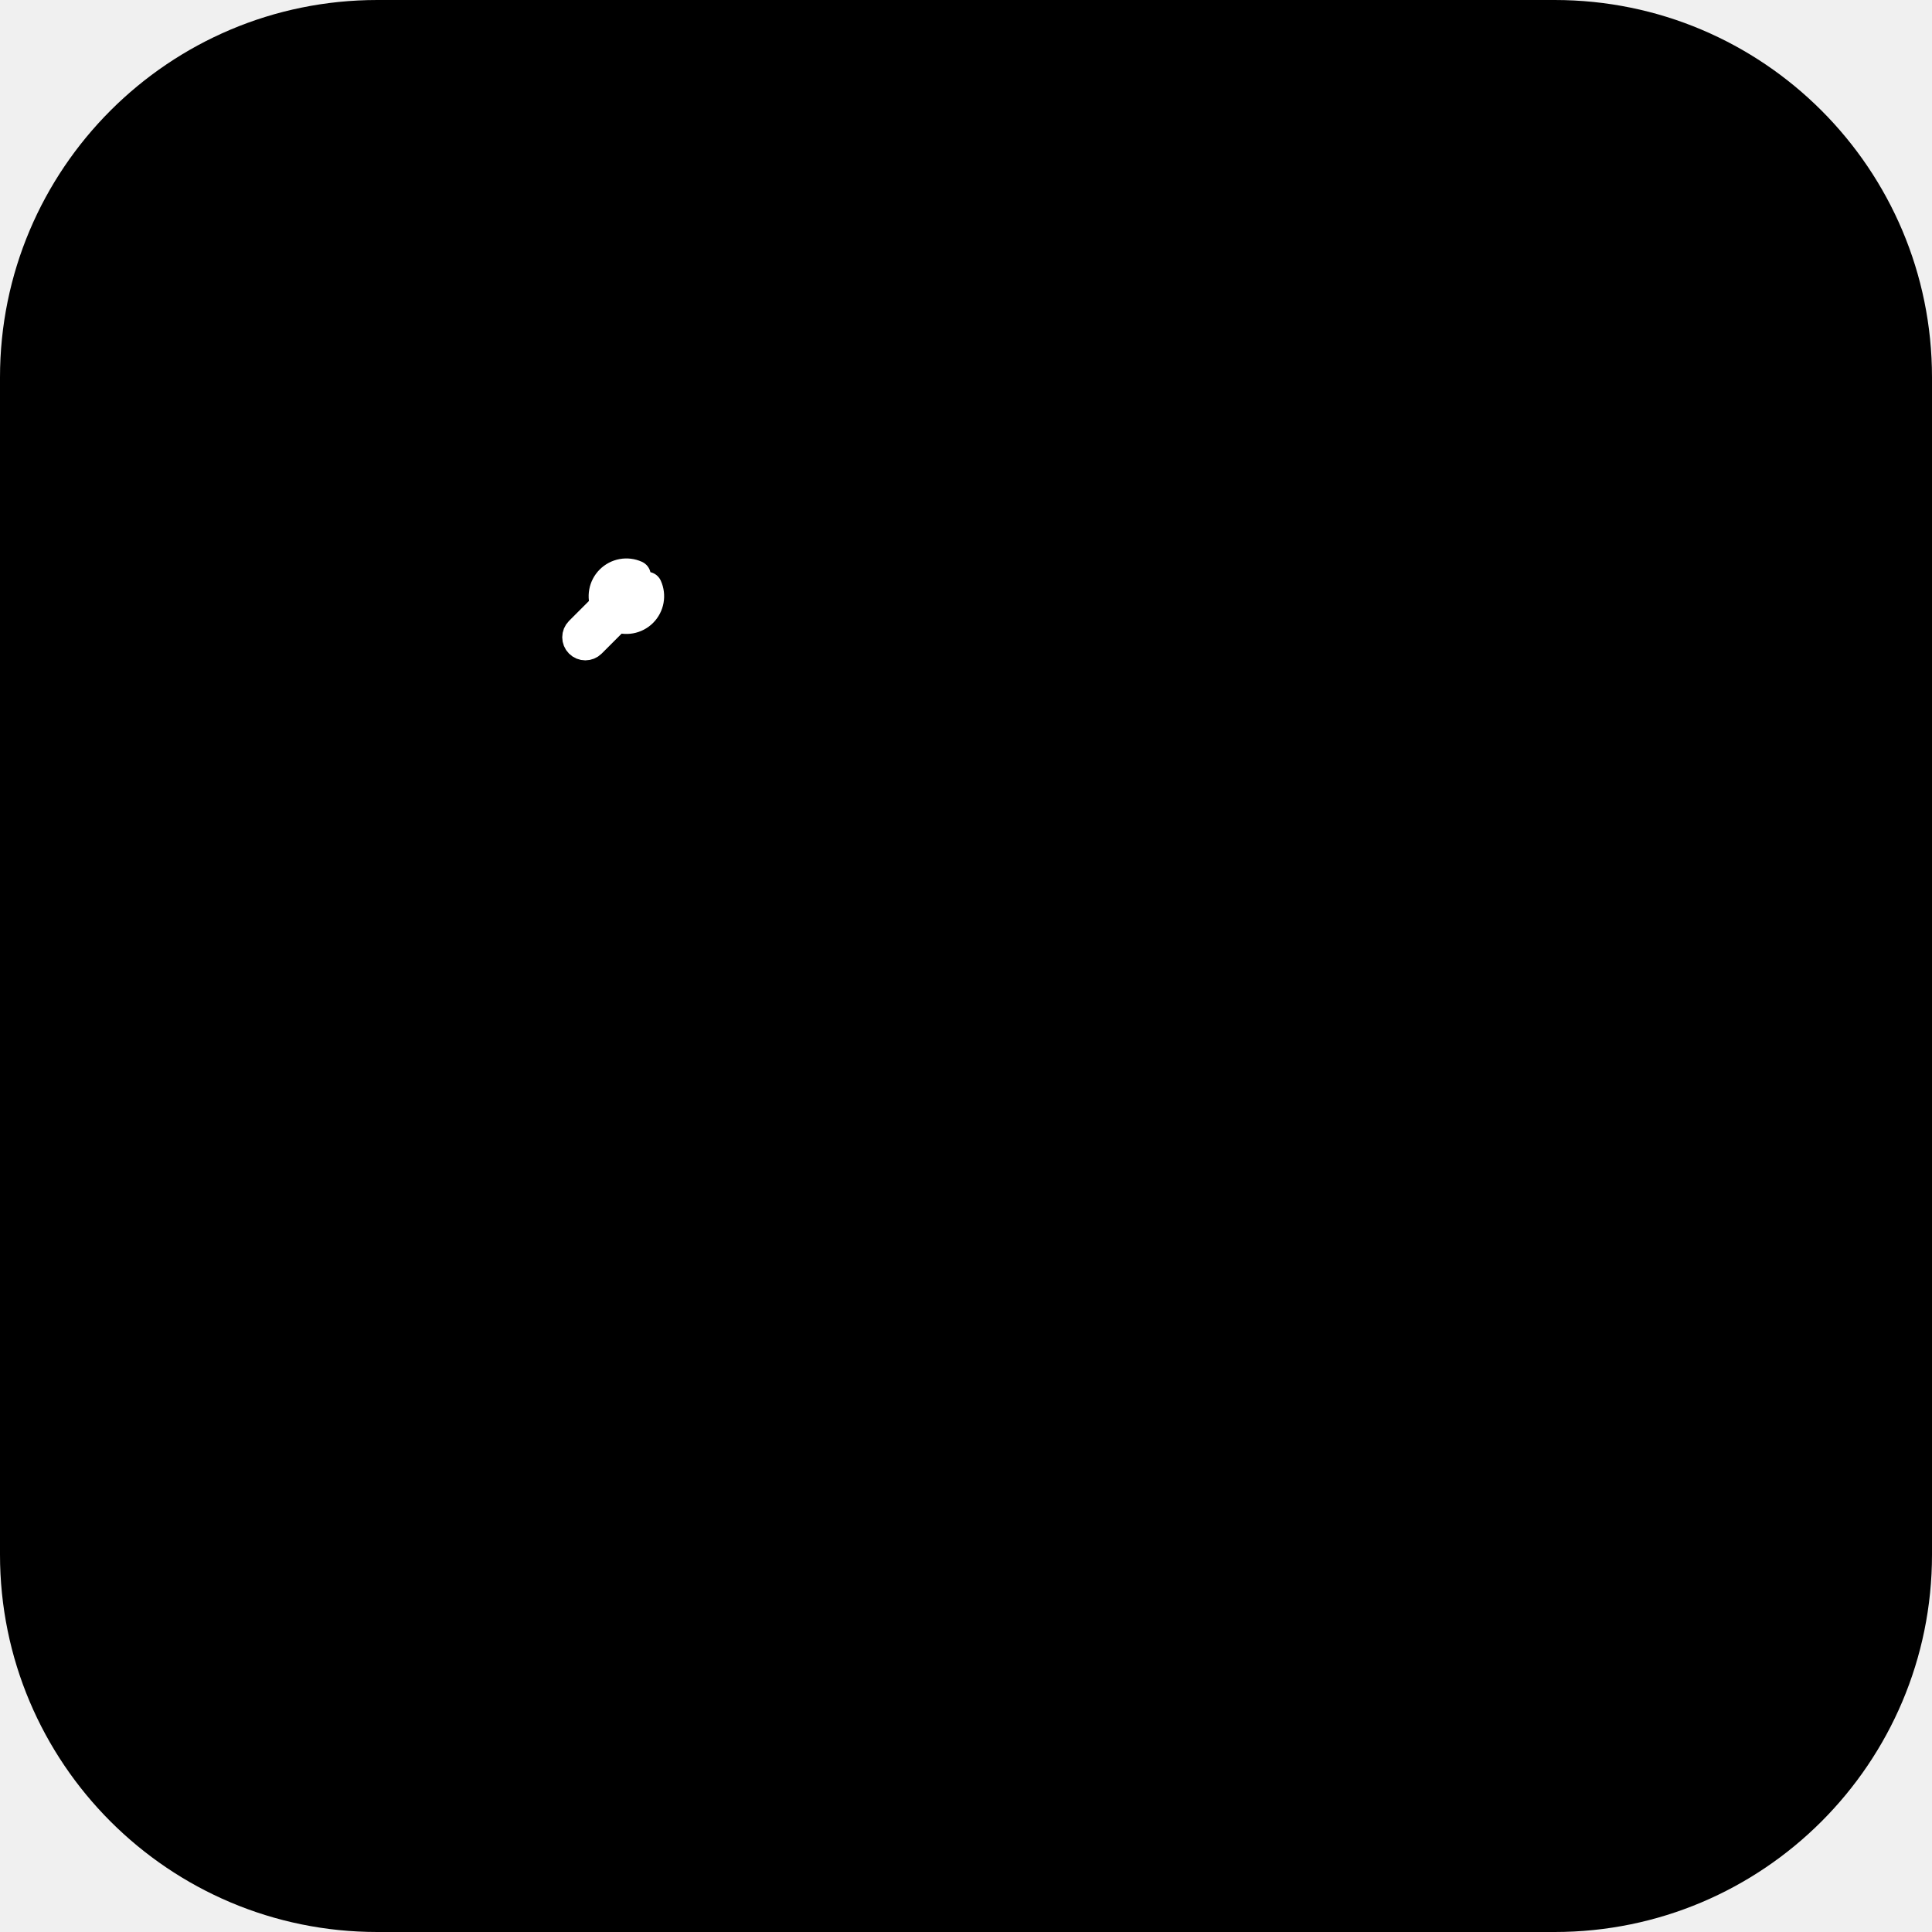
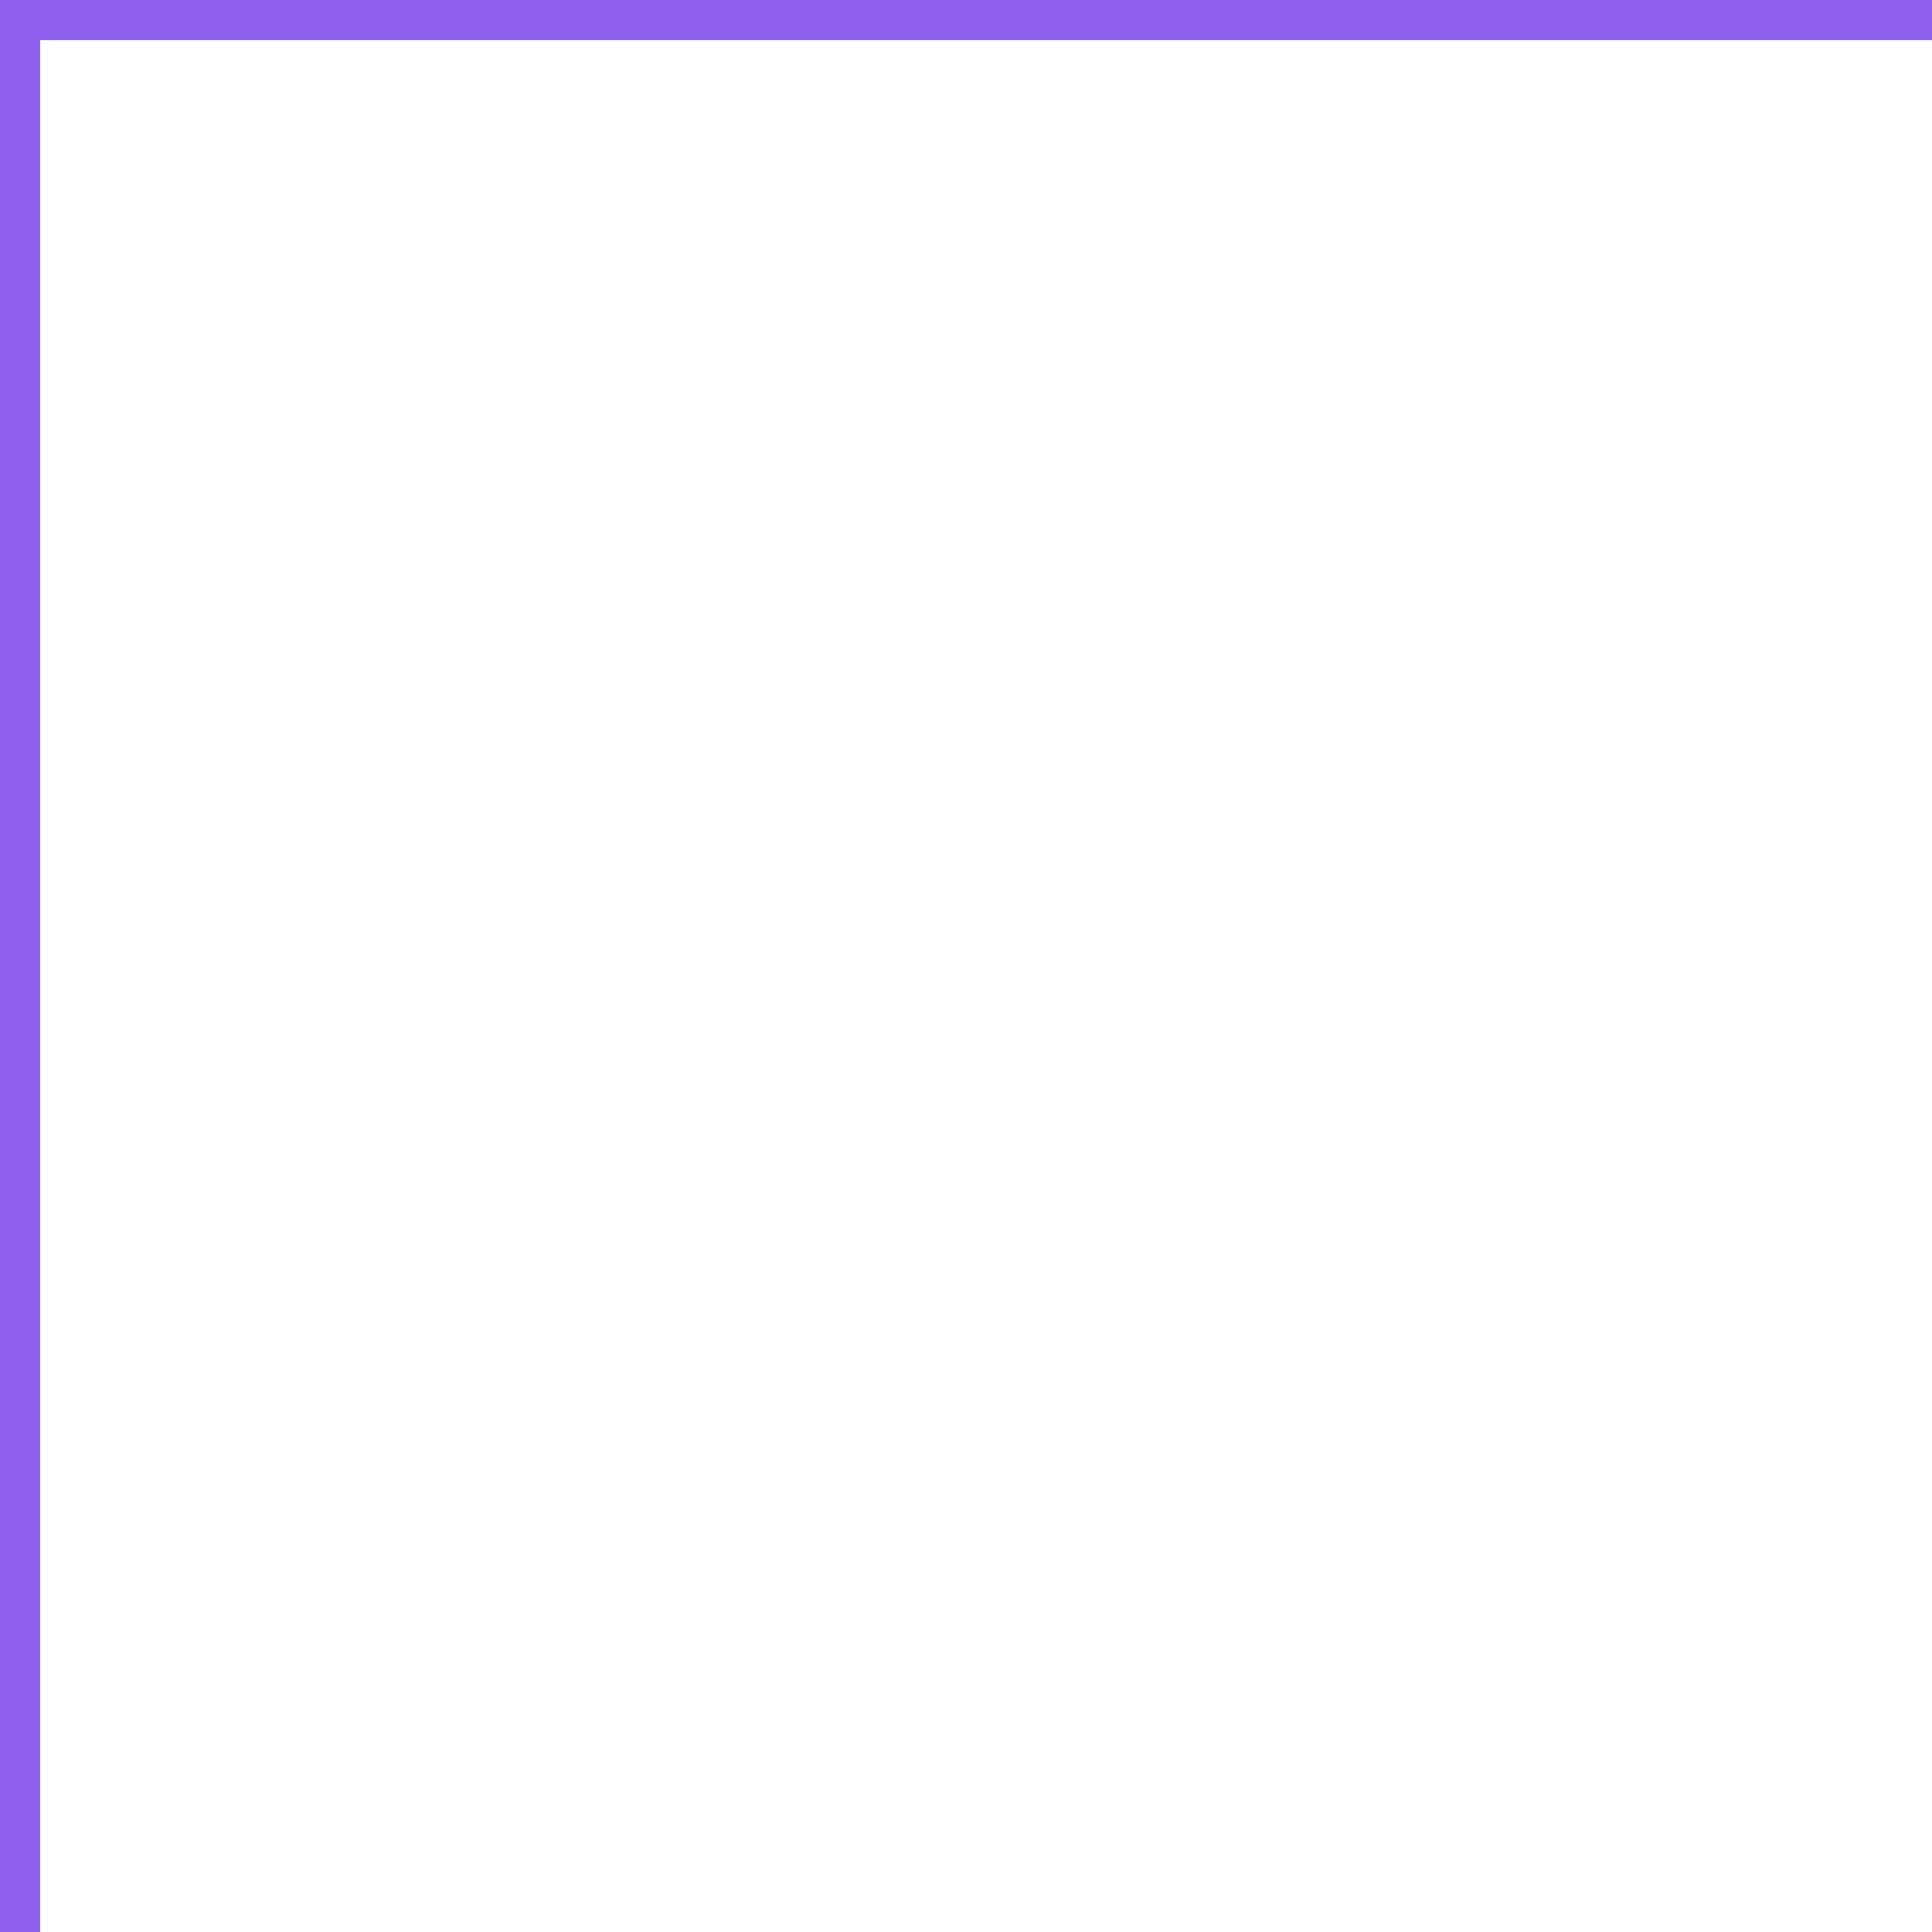
- <svg xmlns="http://www.w3.org/2000/svg" width="512" height="512" viewBox="0 0 512 512" fill="none">
-   <rect width="512" height="512" rx="100" fill="#000000" />
-   <g transform="translate(150, 150)">
-     <path d="M14.7 6.3a1 1 0 0 0 0 1.4l1.6 1.6a1 1 0 0 0 1.4 0l3.77-3.77a6 6 0 0 1-7.94 7.94l-6.91 6.91a2.12 2.12 0 0 1-3-3l6.91-6.91a6 6 0 0 1 7.94-7.94L14.7 6.3Z" fill="#ffffff" stroke="#ffffff" stroke-width="8" stroke-linecap="round" stroke-linejoin="round" />
+ <svg xmlns="http://www.w3.org/2000/svg" width="512" height="512" viewBox="0 0 24 24" fill="none" stroke="hsl(260 80% 65%)" stroke-width="1" stroke-linecap="round" stroke-linejoin="round">
+   <rect width="512" height="512" fill="white" />
+   <g transform="translate(128, 128) scale(10.67)">
+     <path d="M14.7 6.3a1 1 0 0 0 0 1.4l1.6 1.6a1 1 0 0 0 1.4 0l3.77-3.77a6 6 0 0 1-7.94 7.94l-6.91 6.91a2.12 2.12 0 0 1-3-3l6.91-6.91a6 6 0 0 1 7.94-7.94l-3.76 3.76z" />
  </g>
</svg>
